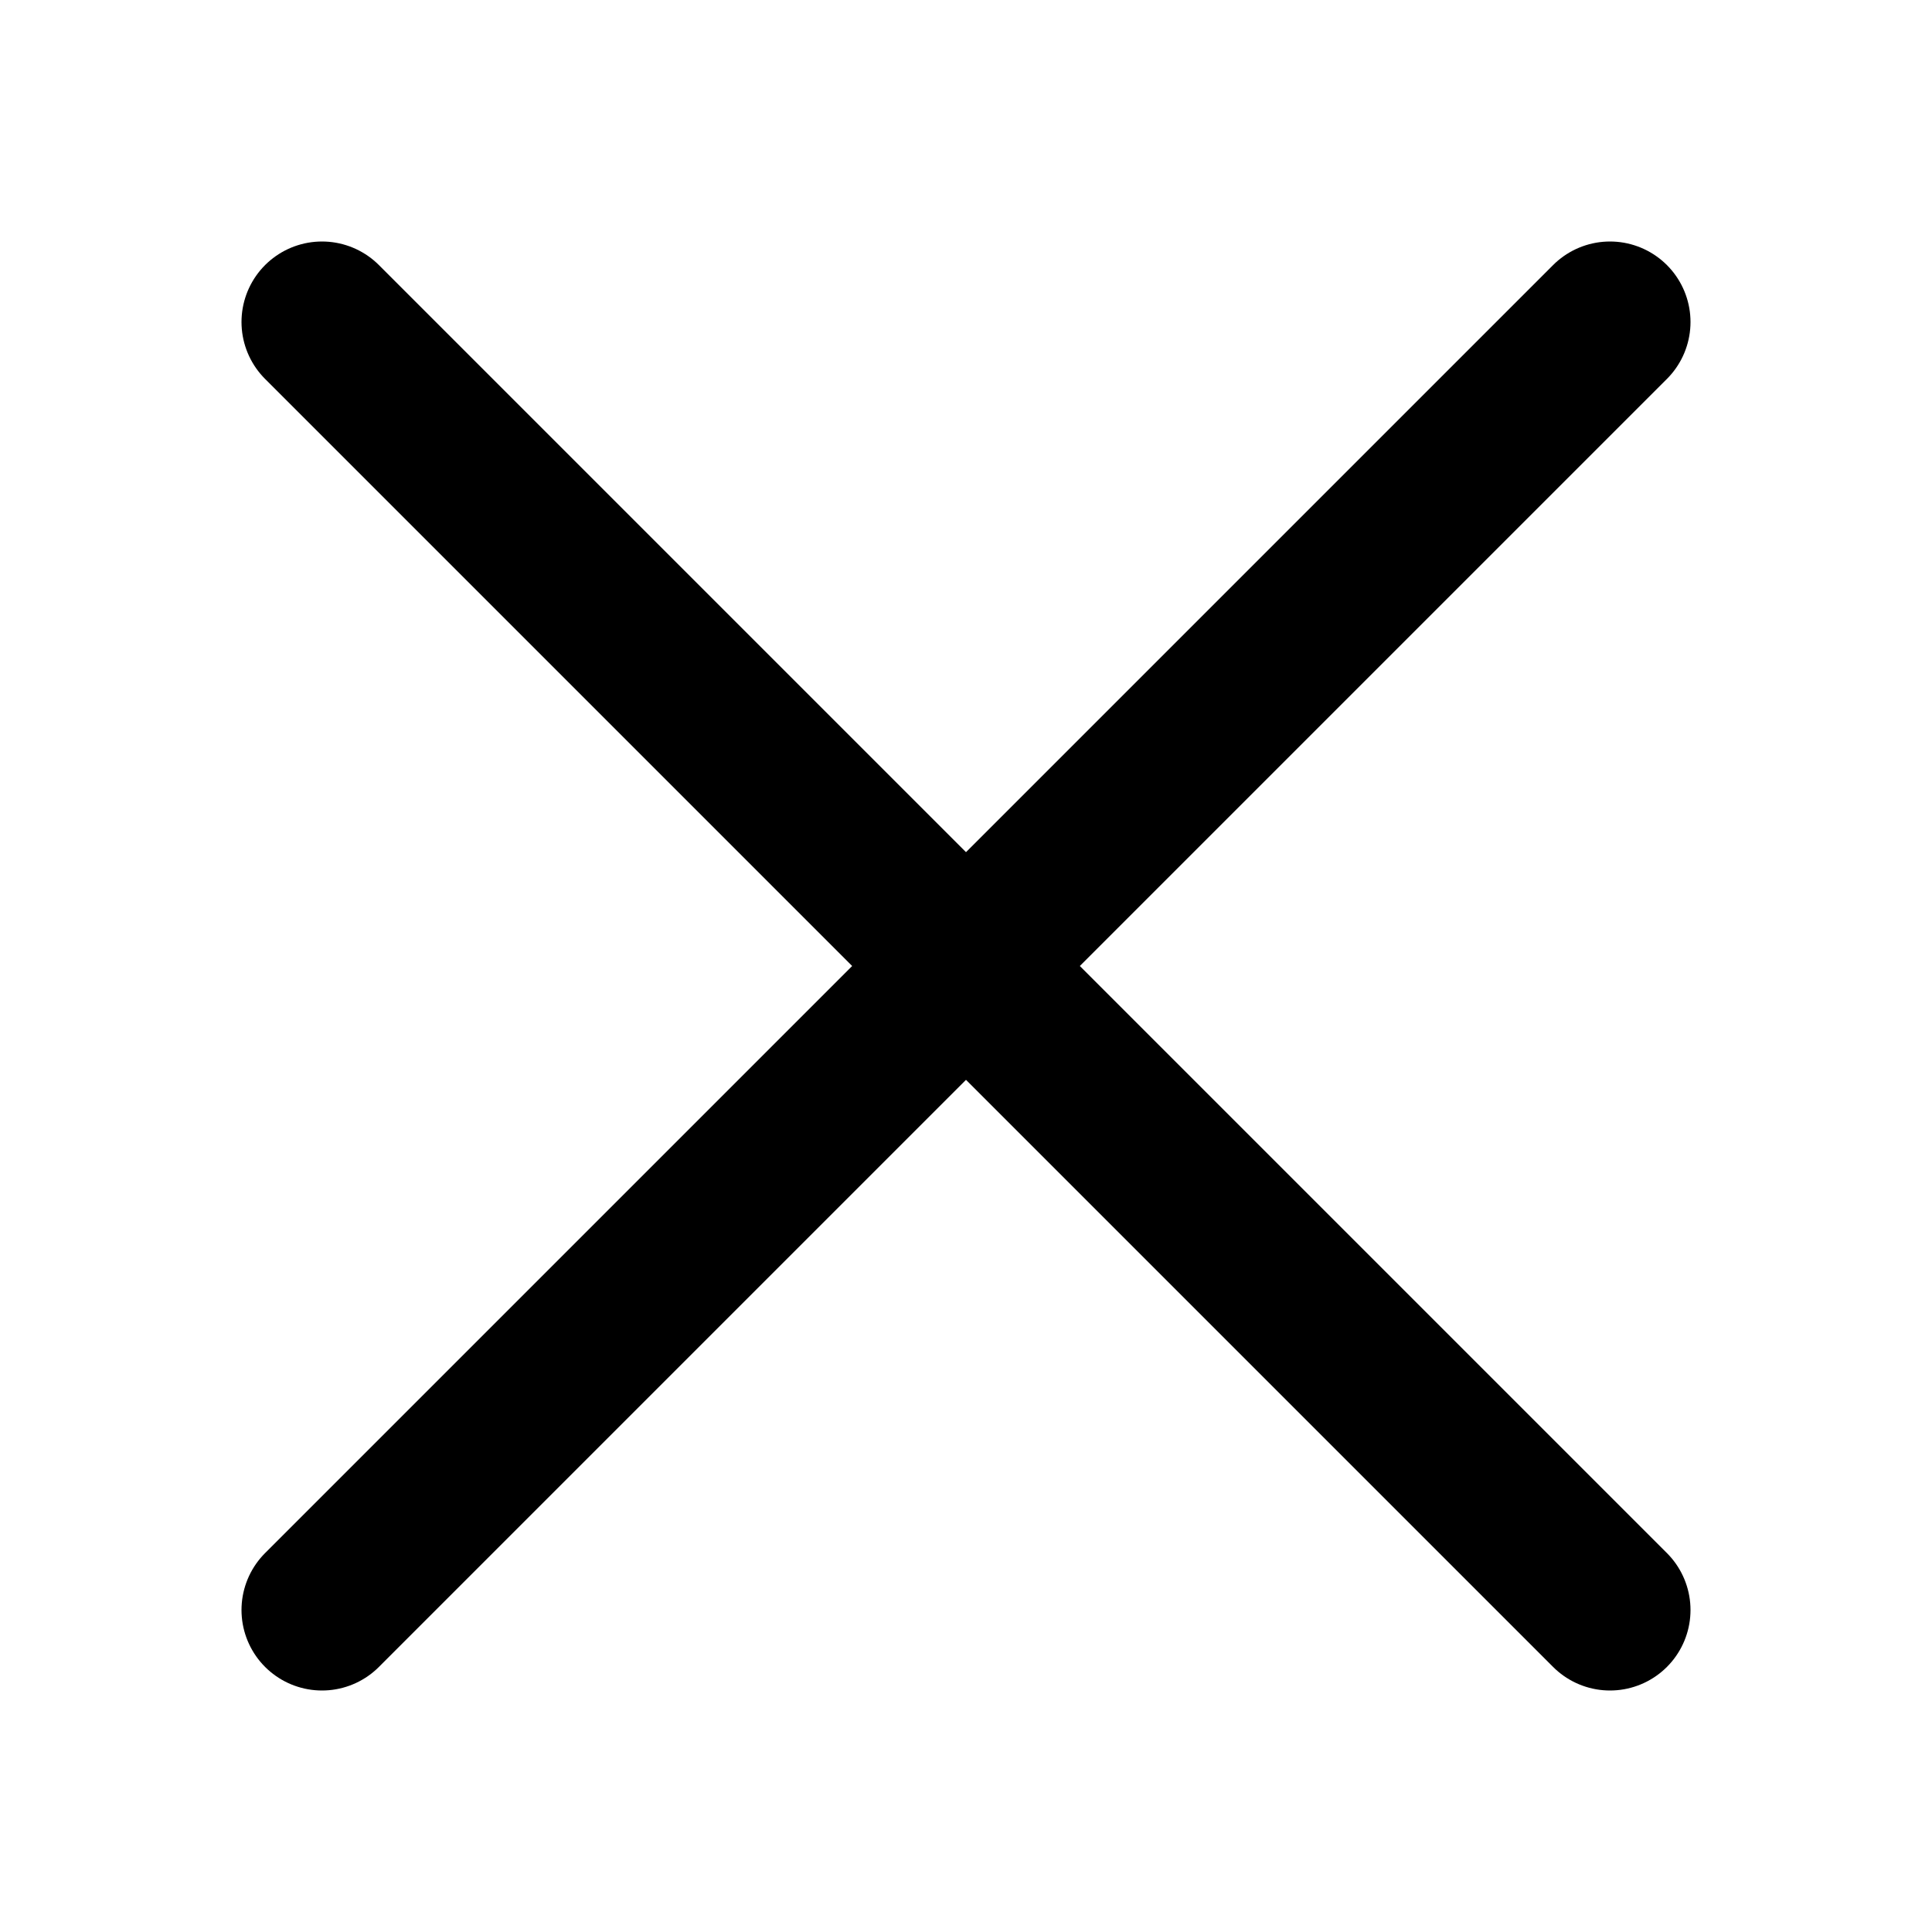
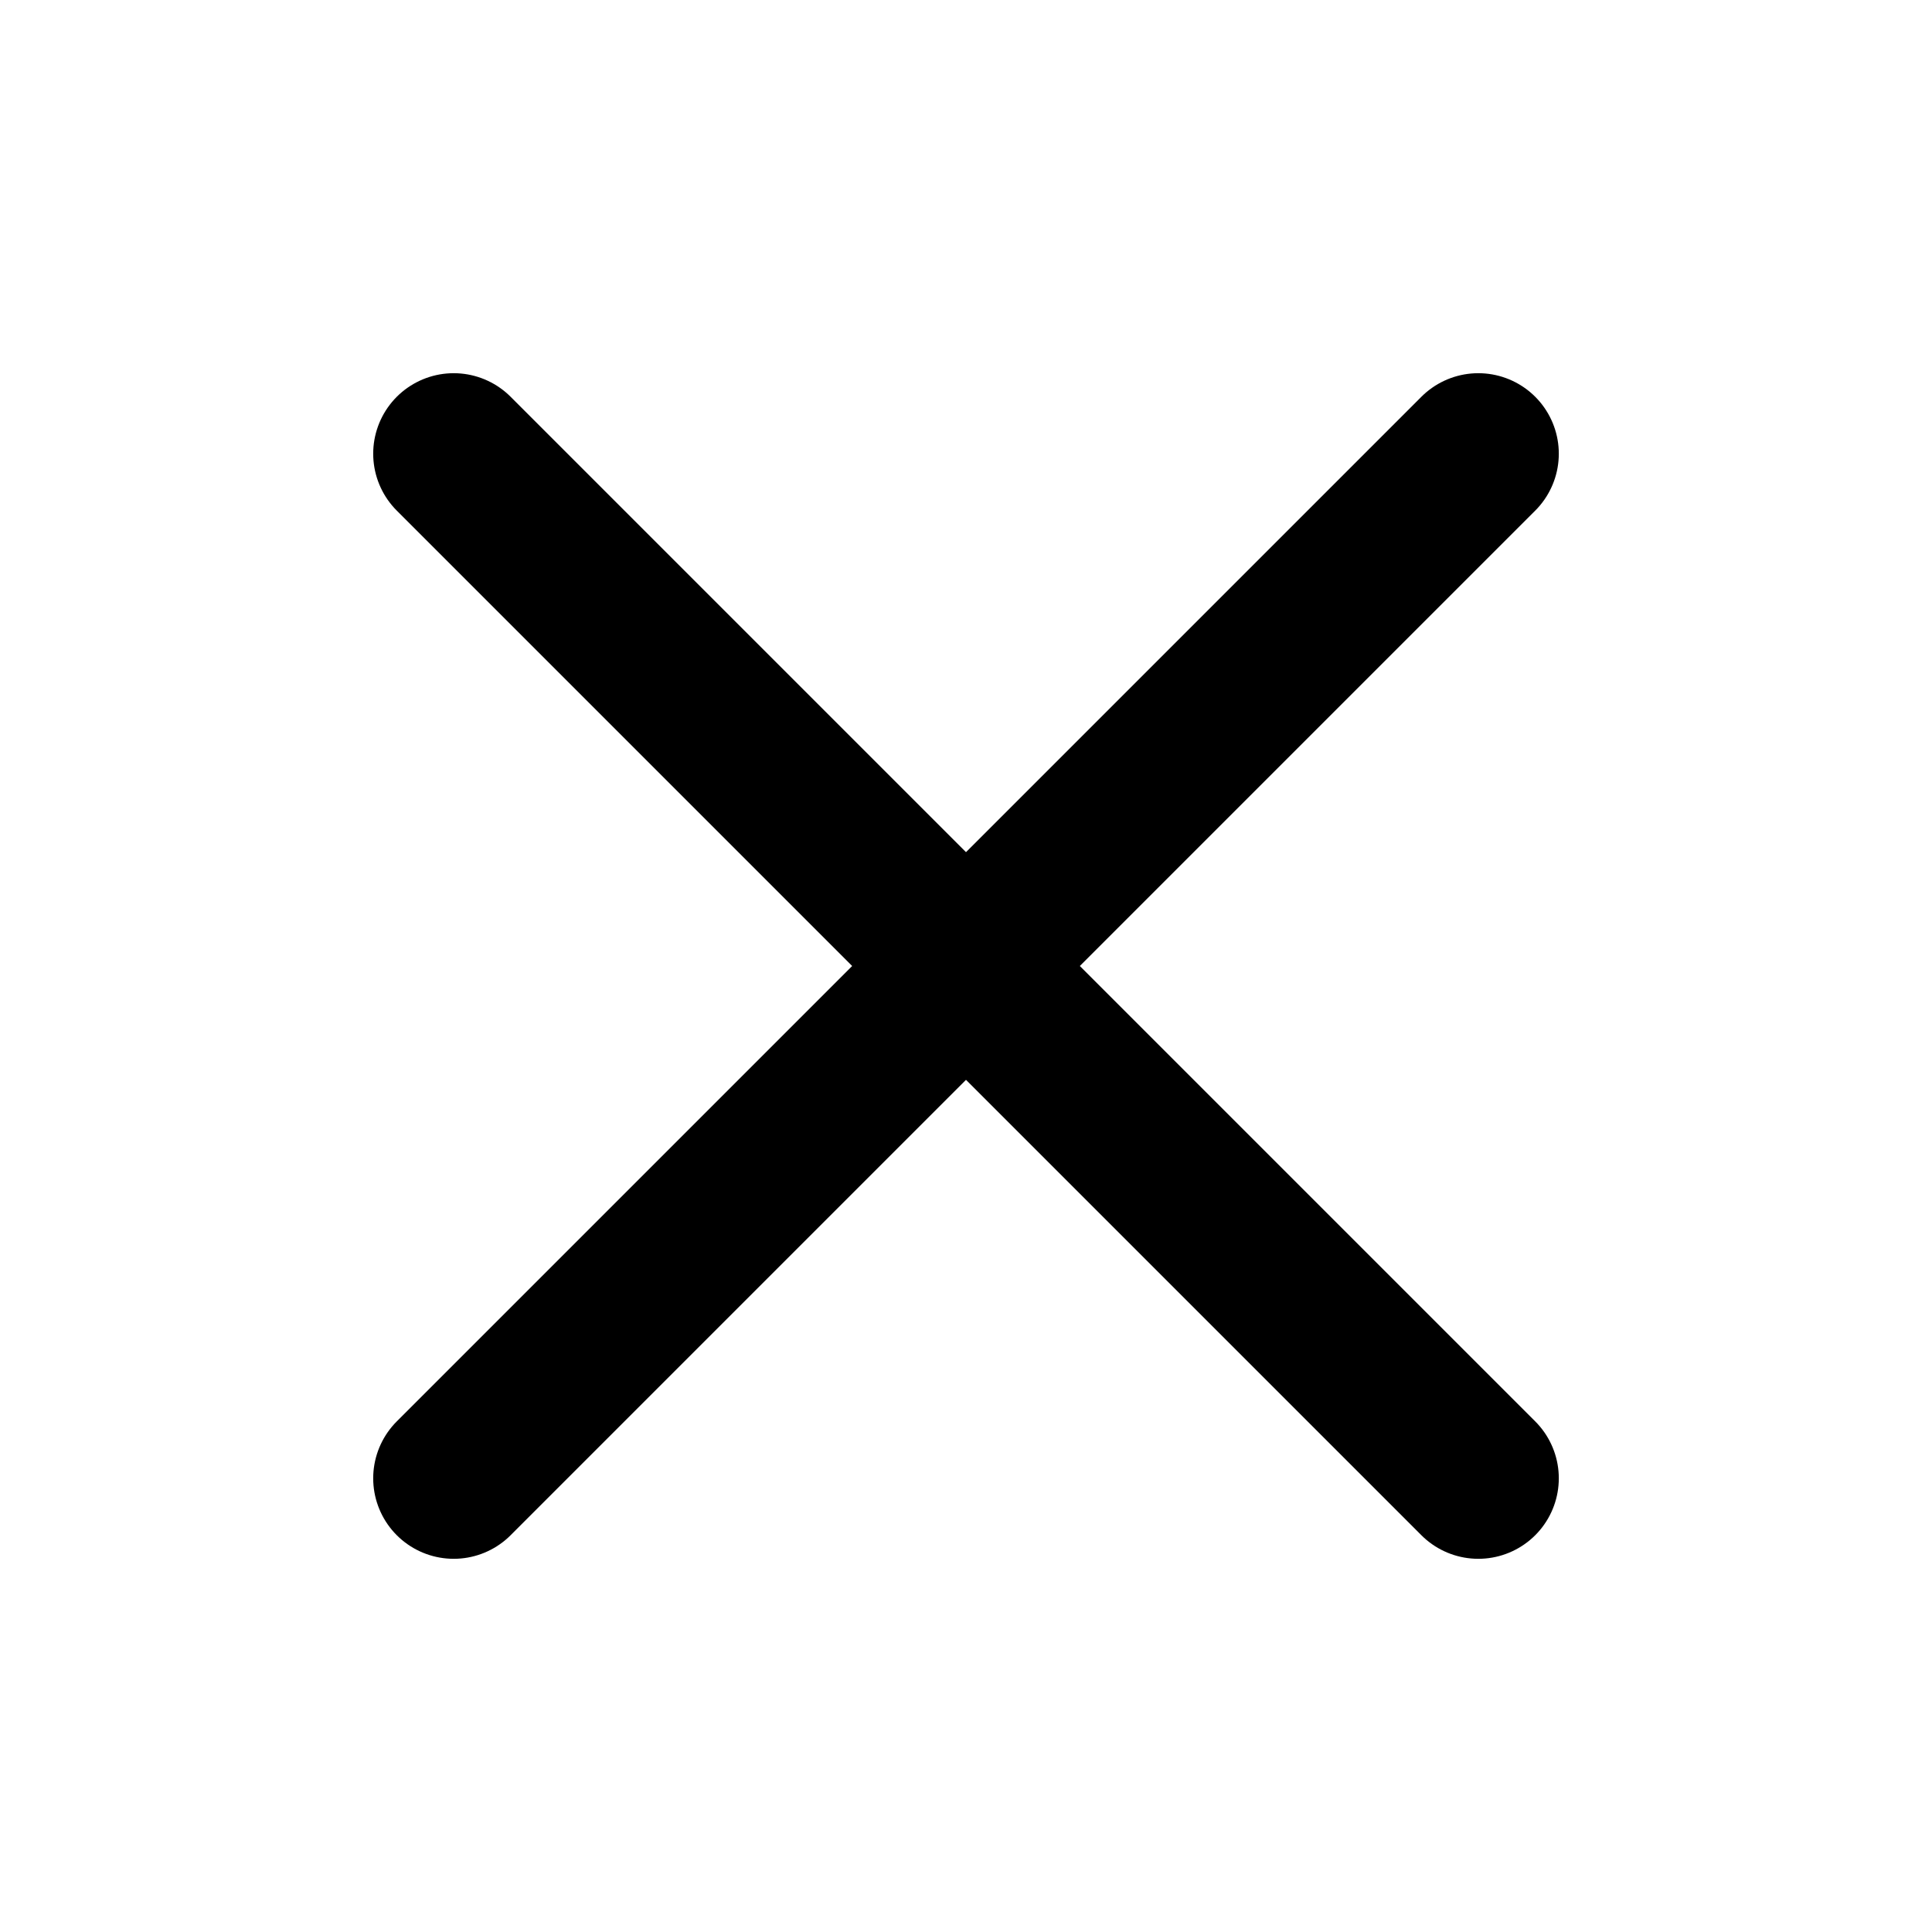
<svg xmlns="http://www.w3.org/2000/svg" viewBox="0 0 24 24" width="24" height="24" stroke="currentColor">
-   <path d="M12,12l4,4,4,4M4,20l4-4,4-4m0,0L8,8,4,4M20,4,16,8l-4,4" fill="none" stroke-linecap="round" stroke-linejoin="round" stroke-width="2" />
+   <path d="M5.636,5.636,18.364,18.364M5.636,5.636m0,12.728L18.364,5.636m0,0" fill="none" stroke-linecap="round" stroke-linejoin="round" stroke-width="2" />
</svg>
